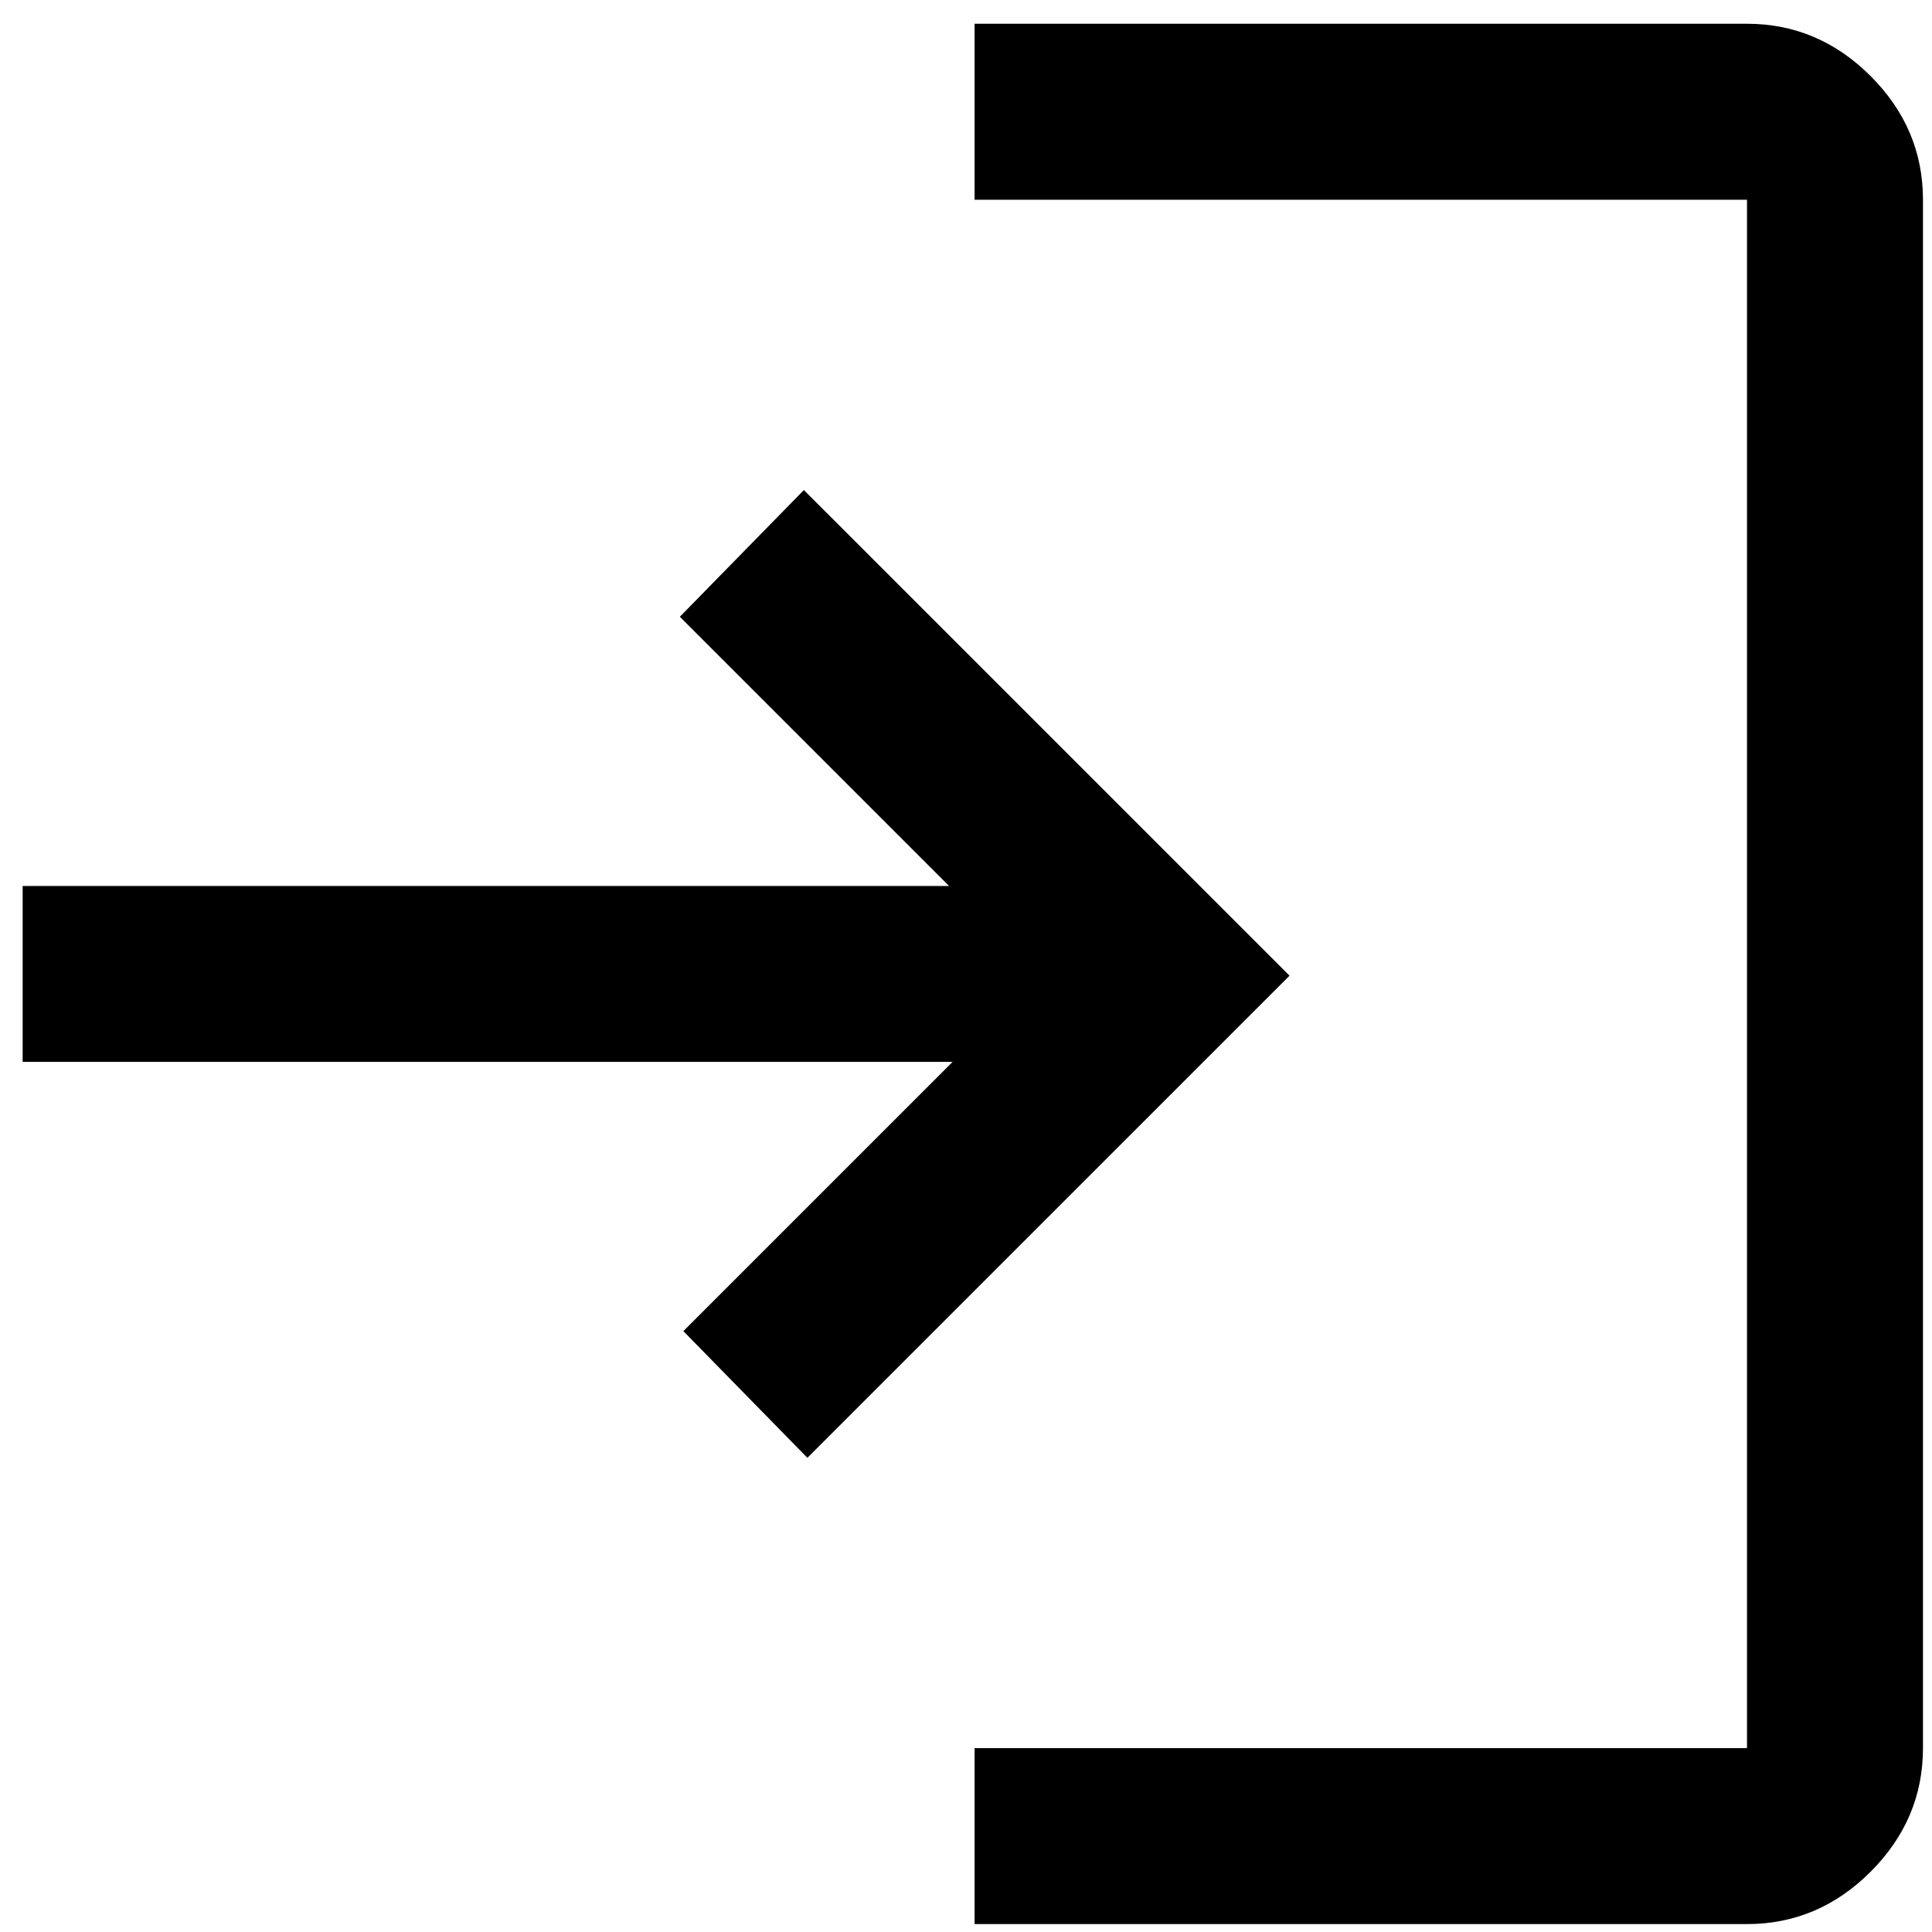
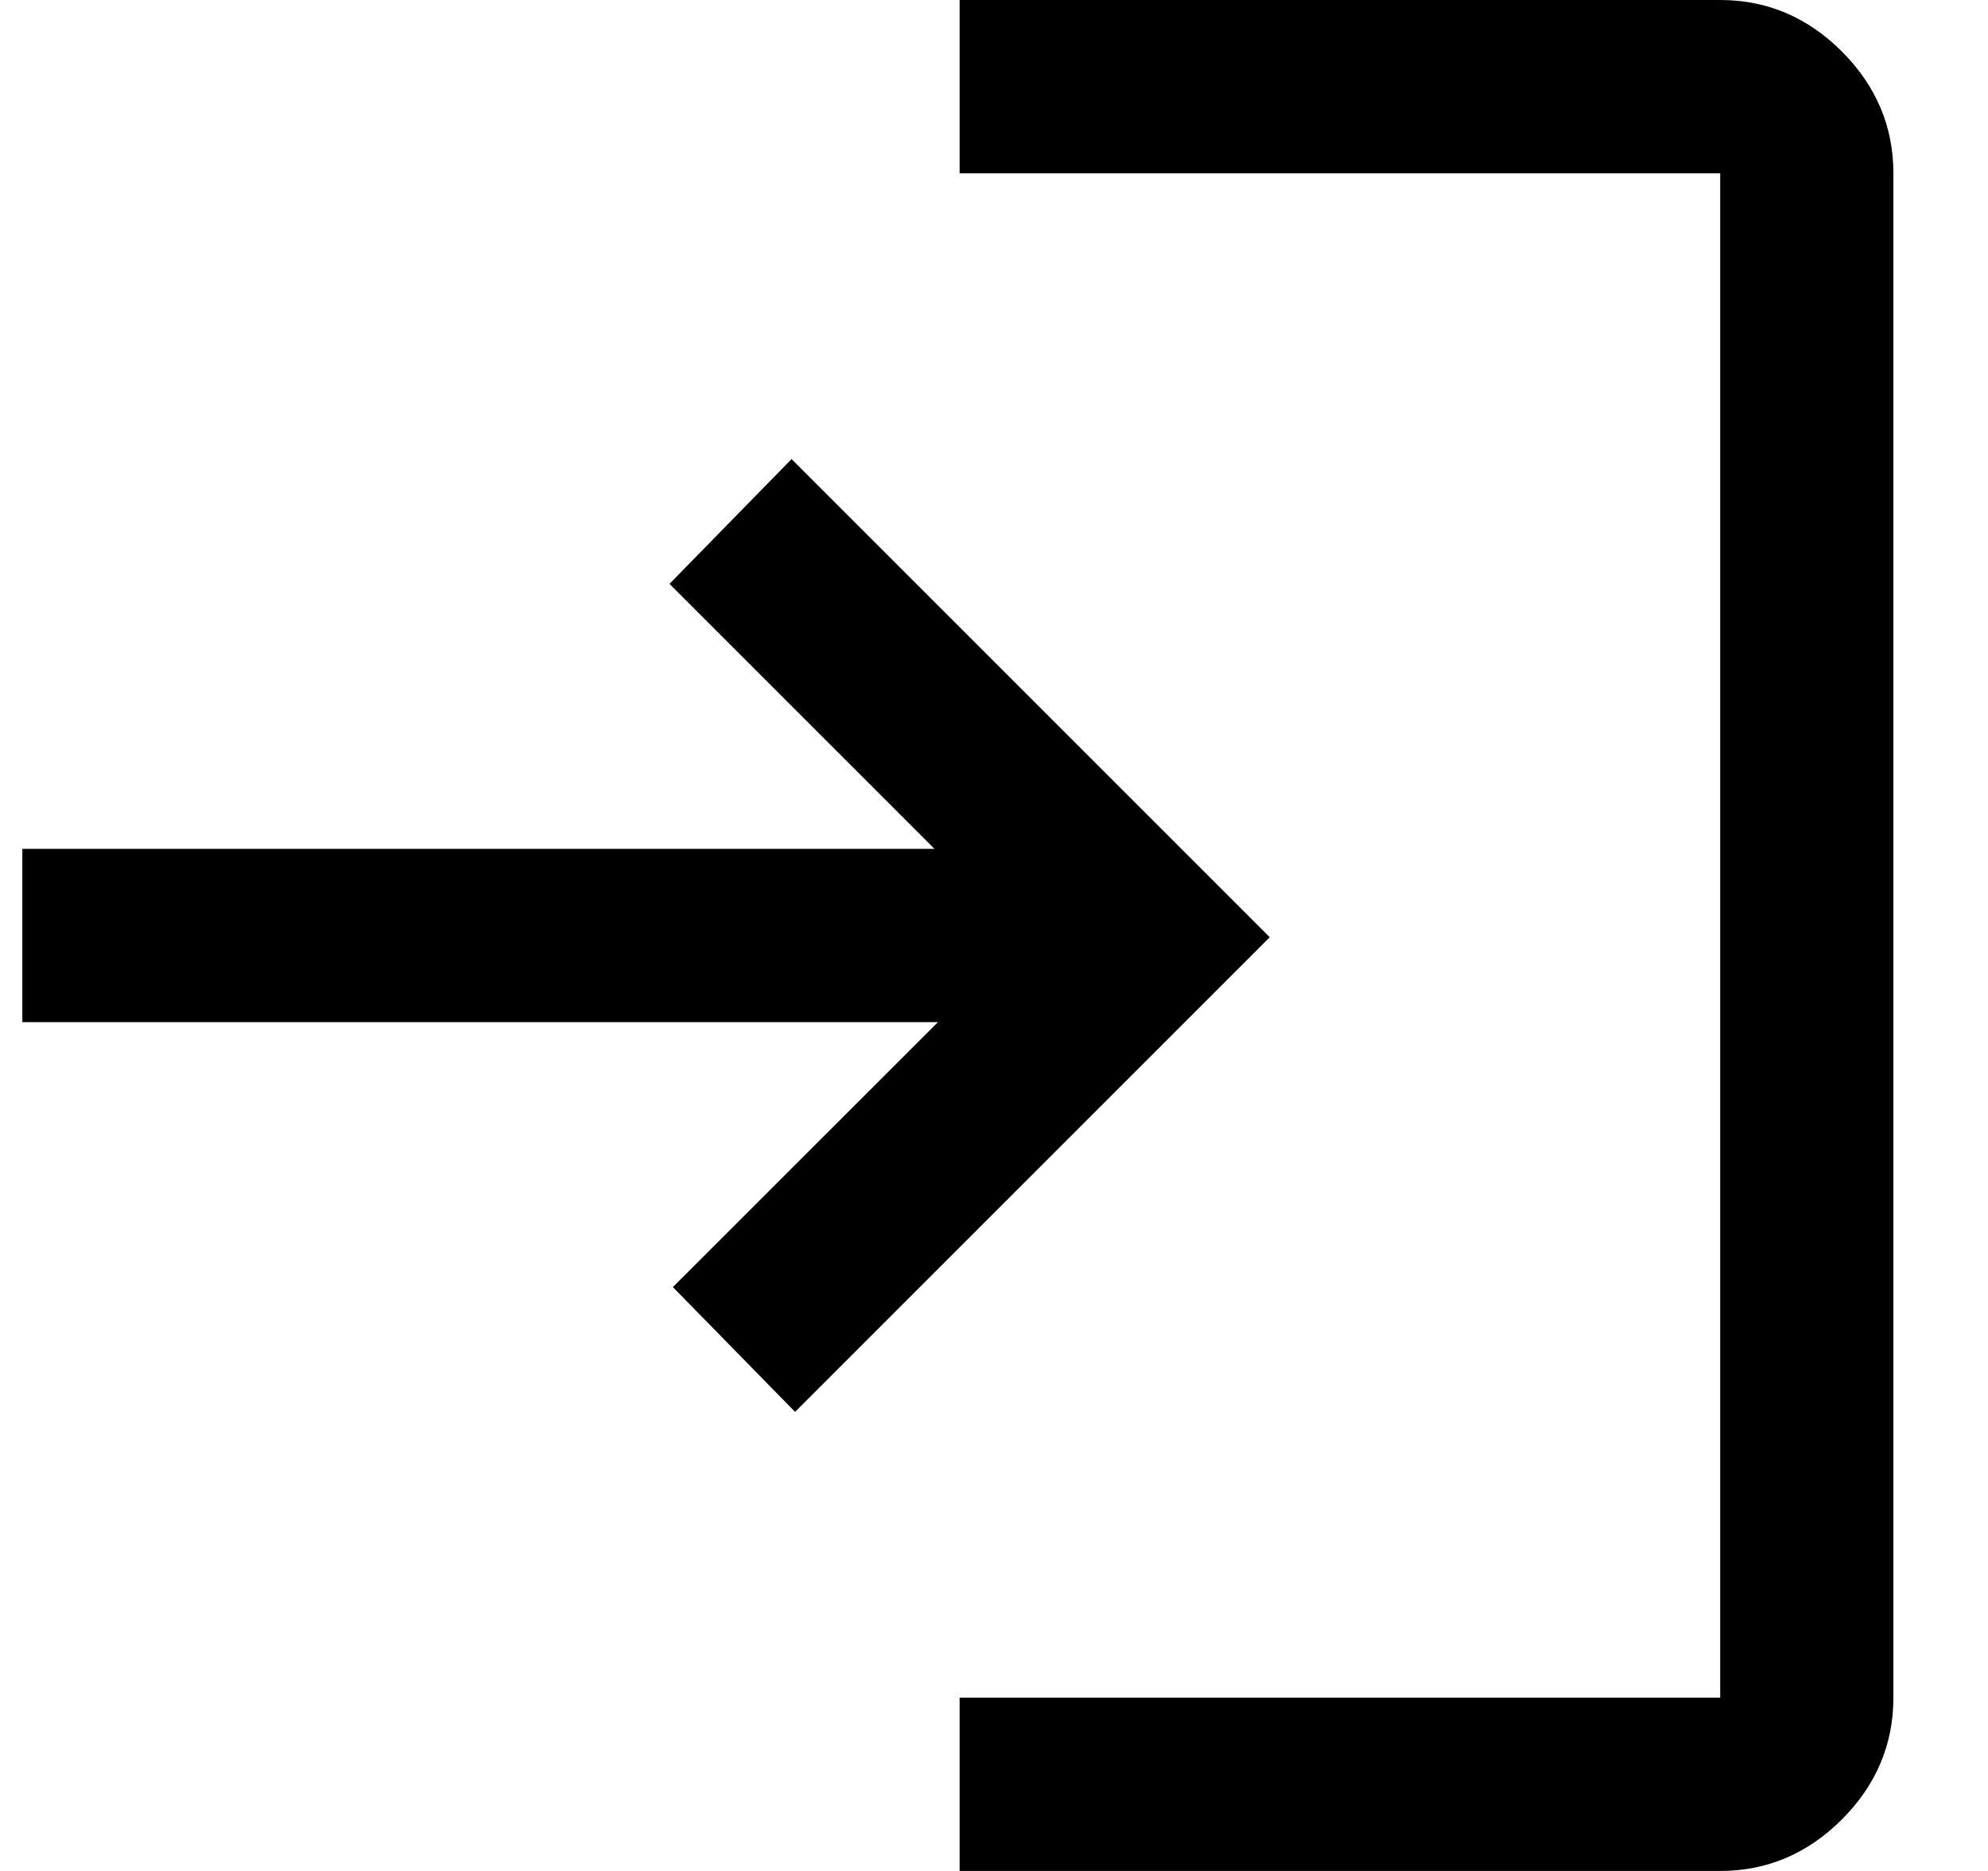
- <svg xmlns="http://www.w3.org/2000/svg" width="61" height="61" viewBox="0 0 61 61" fill="none">
-   <path d="M30.771 60.75V55.194H55.159V6.306H30.771V0.75H55.159C56.659 0.75 57.96 1.301 59.062 2.402C60.164 3.505 60.715 4.806 60.715 6.306V55.194C60.715 56.694 60.164 57.995 59.062 59.097C57.96 60.199 56.659 60.75 55.159 60.75H30.771ZM25.492 46.028L21.576 42.028L30.076 33.528H0.715V27.973H29.965L21.465 19.473L25.381 15.473L40.715 30.806L25.492 46.028Z" fill="black" />
+ <svg xmlns="http://www.w3.org/2000/svg" width="17" height="16" viewBox="0 0 17 16" fill="none">
+   <path d="M8.206 16V14.518H14.71V1.482H8.206V0H14.71C15.11 0 15.457 0.147 15.751 0.441C16.044 0.735 16.191 1.082 16.191 1.482V14.518C16.191 14.918 16.044 15.265 15.751 15.559C15.457 15.853 15.11 16 14.71 16H8.206ZM6.799 12.074L5.754 11.007L8.021 8.741H0.191V7.259H7.991L5.725 4.993L6.769 3.926L10.858 8.015L6.799 12.074Z" fill="black" />
</svg>
